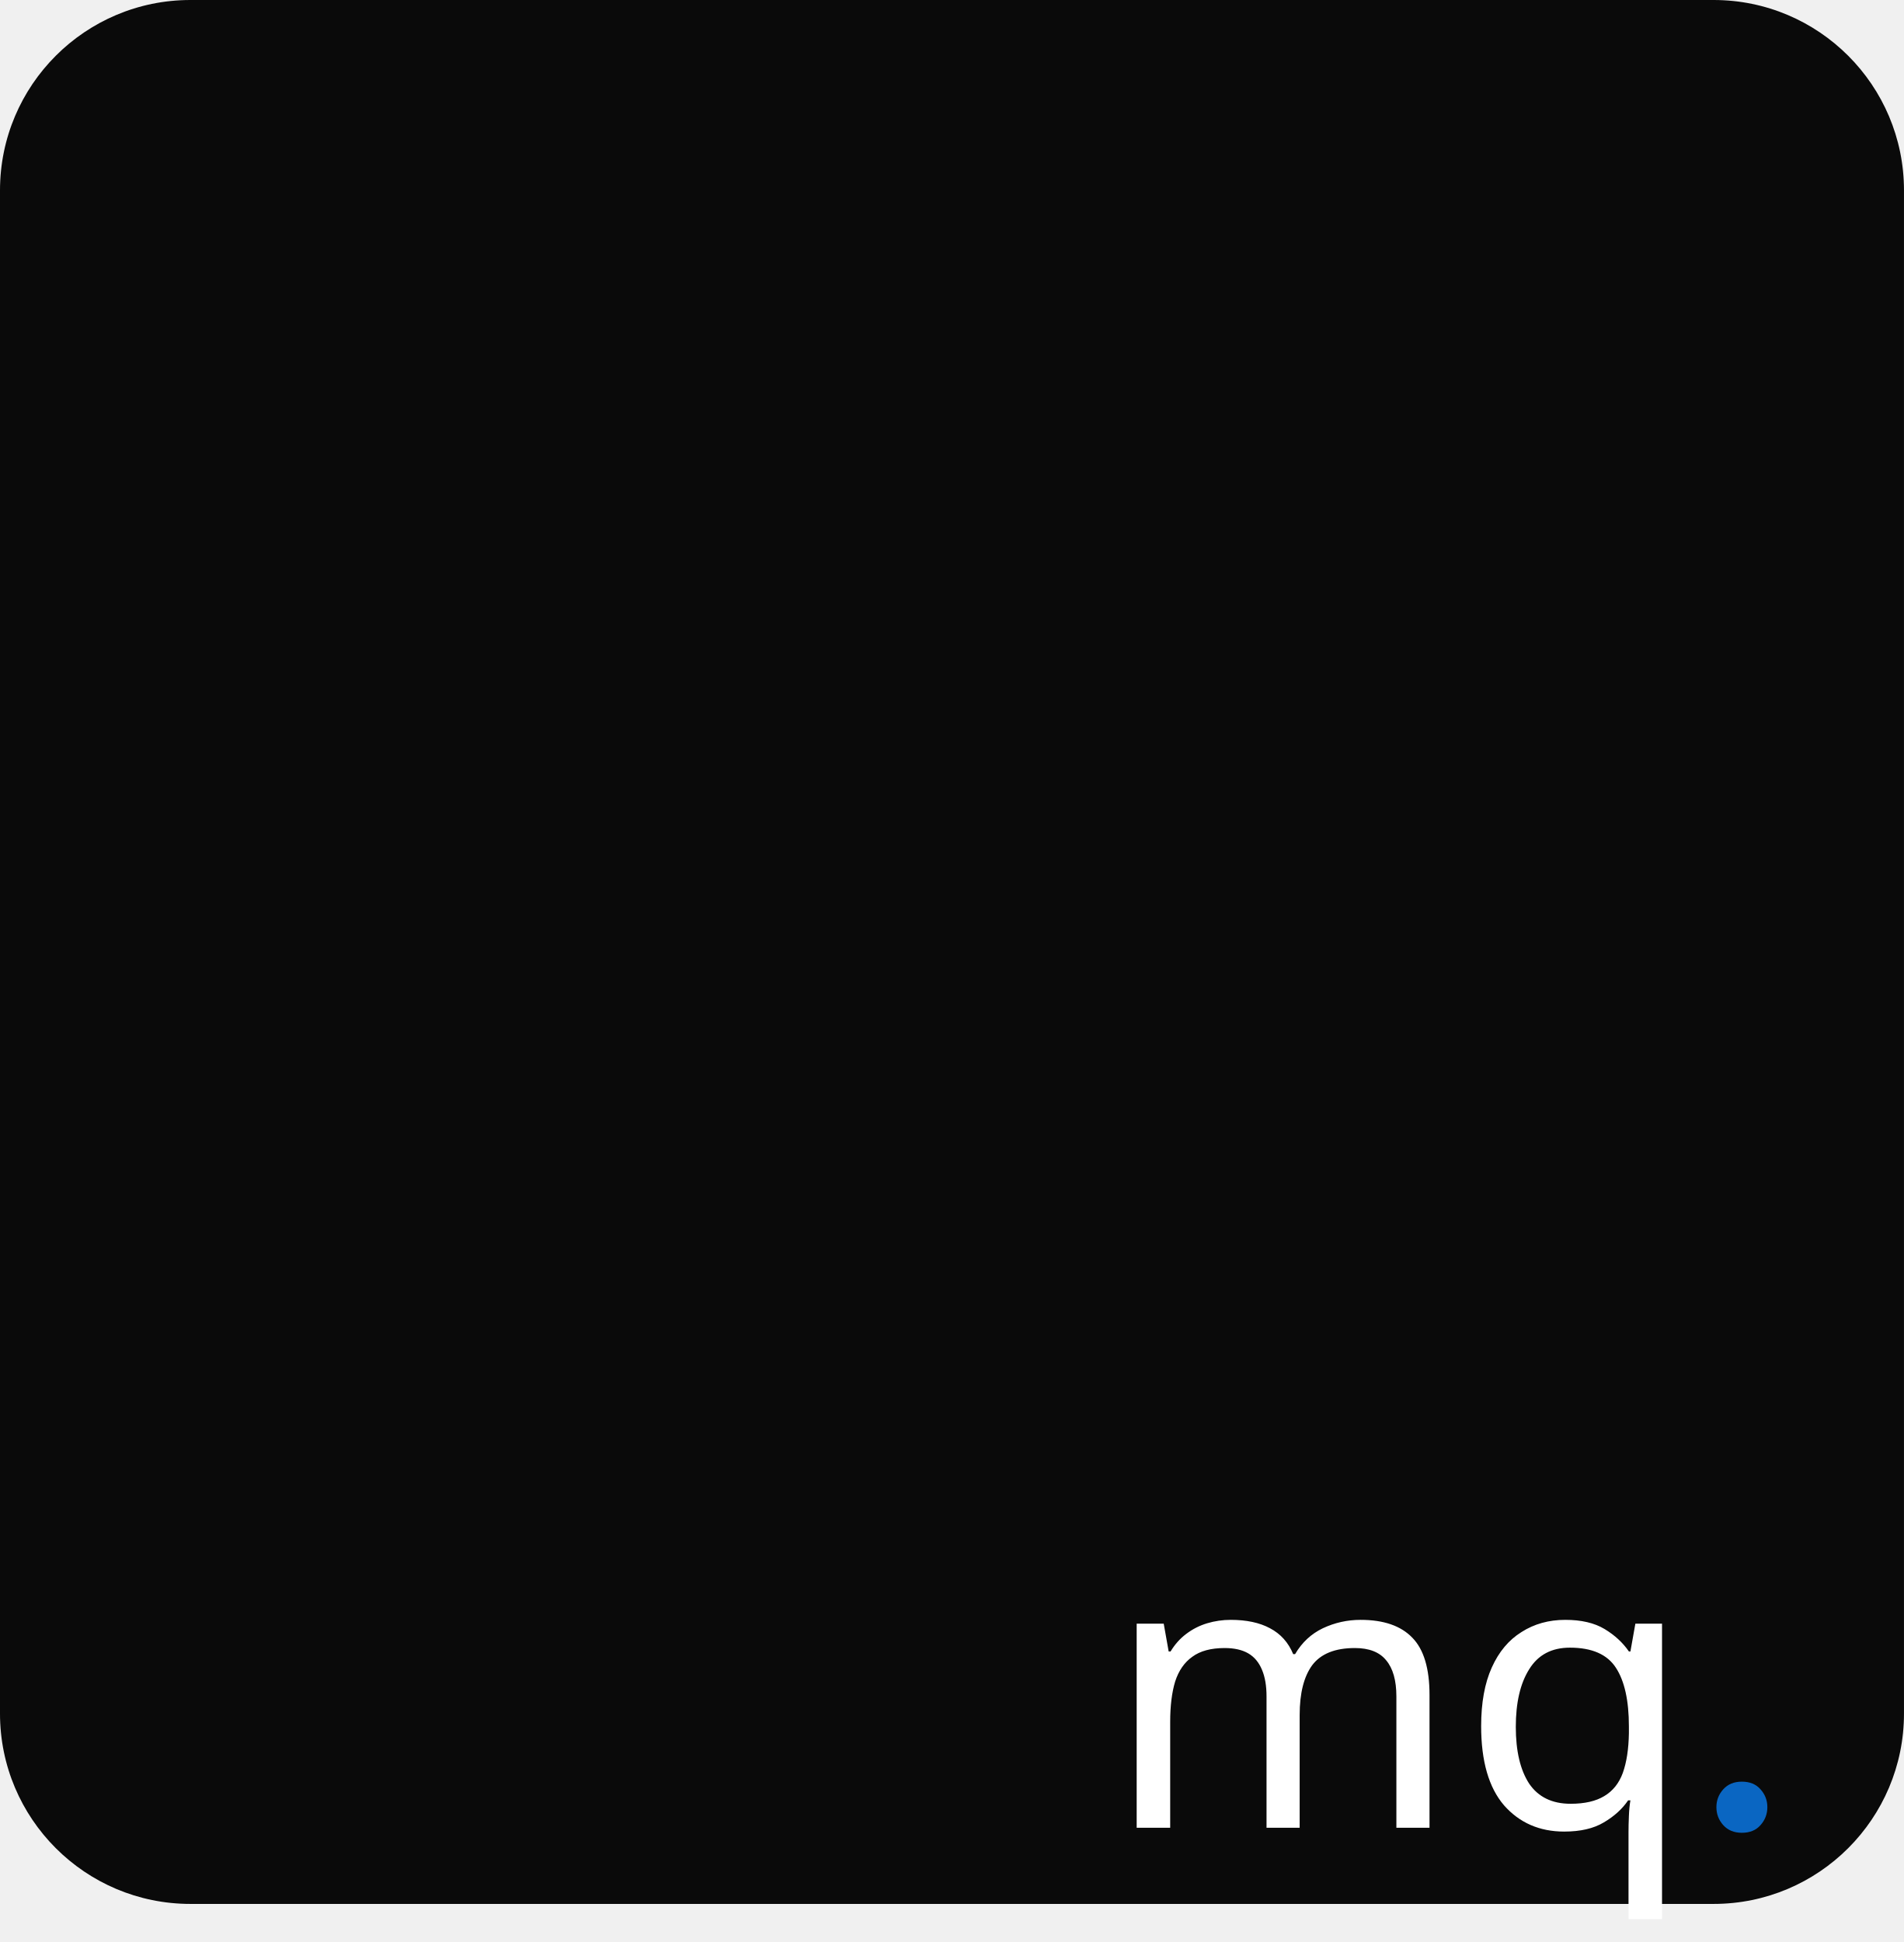
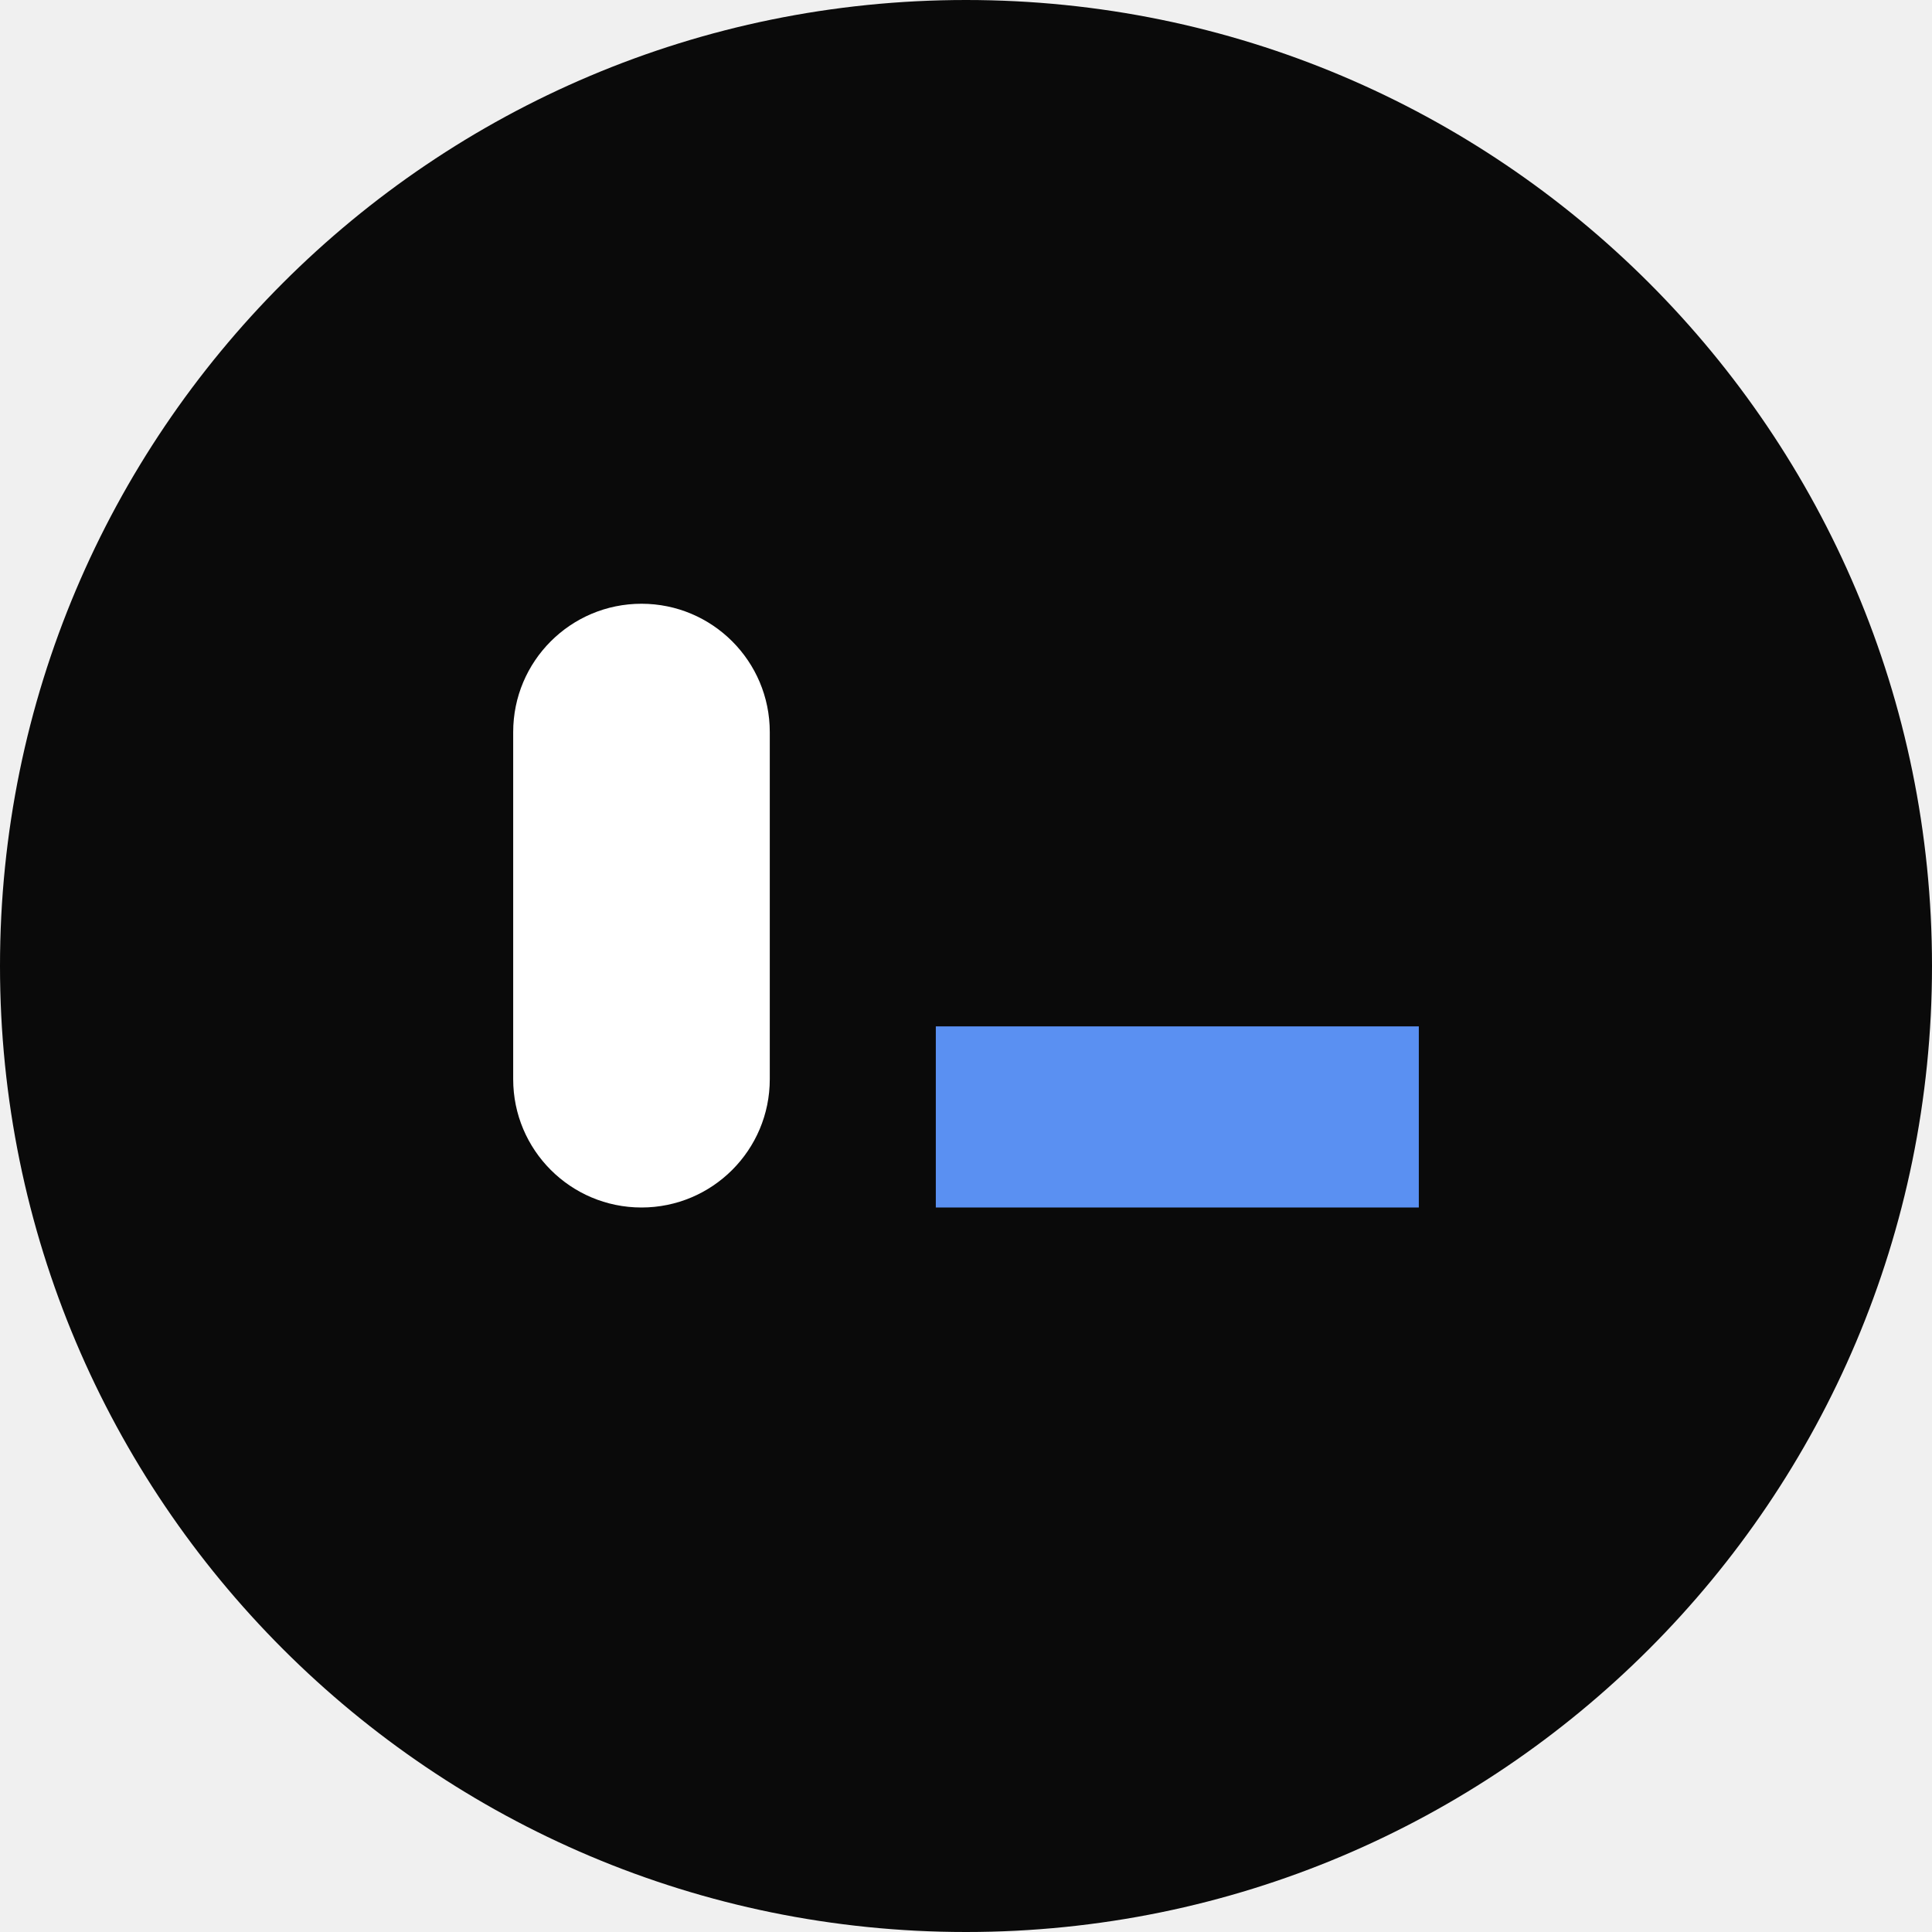
- <svg xmlns="http://www.w3.org/2000/svg" width="50" height="51" viewBox="0 0 50 51" fill="none">
-   <path d="M0 5C0 2.239 2.239 0 5 0H45C47.761 0 50 2.239 50 5V45C50 47.761 47.761 50 45 50H5C2.239 50 0 47.761 0 45V5Z" fill="#0A0A0A" />
-   <path d="M35.73 42.54C36.337 42.54 36.79 42.697 37.09 43.01C37.39 43.317 37.54 43.817 37.54 44.51V48H36.67V44.55C36.67 44.13 36.58 43.813 36.4 43.6C36.227 43.387 35.953 43.28 35.58 43.28C35.06 43.28 34.687 43.43 34.46 43.73C34.24 44.03 34.13 44.467 34.13 45.04V48H33.26V44.55C33.26 44.27 33.22 44.037 33.14 43.85C33.06 43.657 32.94 43.513 32.78 43.42C32.62 43.327 32.413 43.28 32.16 43.28C31.8 43.28 31.517 43.357 31.31 43.51C31.103 43.657 30.953 43.873 30.86 44.16C30.773 44.447 30.73 44.8 30.73 45.22V48H29.85V42.64H30.56L30.69 43.37H30.74C30.853 43.183 30.99 43.03 31.15 42.91C31.317 42.783 31.5 42.69 31.7 42.63C31.9 42.57 32.107 42.54 32.32 42.54C32.733 42.54 33.077 42.613 33.35 42.76C33.63 42.907 33.833 43.133 33.96 43.44H34.01C34.19 43.133 34.433 42.907 34.74 42.76C35.053 42.613 35.383 42.54 35.73 42.54ZM42.766 48.11C42.766 47.99 42.769 47.85 42.776 47.69C42.782 47.53 42.796 47.393 42.816 47.28H42.756C42.602 47.507 42.389 47.7 42.116 47.86C41.849 48.02 41.502 48.1 41.076 48.1C40.429 48.1 39.902 47.87 39.496 47.41C39.096 46.943 38.896 46.25 38.896 45.33C38.896 44.717 38.989 44.203 39.176 43.79C39.362 43.377 39.622 43.067 39.956 42.86C40.289 42.647 40.672 42.54 41.106 42.54C41.526 42.54 41.869 42.62 42.136 42.78C42.402 42.94 42.616 43.137 42.776 43.37H42.816L42.946 42.64H43.646V50.4H42.766V48.11ZM41.246 47.37C41.612 47.37 41.906 47.303 42.126 47.17C42.352 47.037 42.516 46.833 42.616 46.56C42.716 46.28 42.769 45.933 42.776 45.52V45.34C42.776 44.66 42.662 44.147 42.436 43.8C42.209 43.447 41.806 43.27 41.226 43.27C40.746 43.27 40.389 43.46 40.156 43.84C39.922 44.213 39.806 44.717 39.806 45.35C39.806 45.983 39.922 46.48 40.156 46.84C40.396 47.193 40.759 47.37 41.246 47.37Z" fill="white" />
-   <path d="M46.412 47.458C46.412 47.64 46.352 47.798 46.231 47.932C46.114 48.065 45.952 48.132 45.743 48.132C45.538 48.132 45.375 48.065 45.255 47.932C45.134 47.798 45.074 47.64 45.074 47.458C45.074 47.279 45.134 47.123 45.255 46.989C45.375 46.856 45.538 46.789 45.743 46.789C45.952 46.789 46.114 46.856 46.231 46.989C46.352 47.123 46.412 47.279 46.412 47.458Z" fill="#0A66C2" />
+ <svg xmlns="http://www.w3.org/2000/svg" width="64" height="64" viewBox="0 0 64 64" fill="none">
+   <circle cx="32" cy="32" r="32" fill="#0a0a0a" />
+   <rect x="17" y="20" width="8.5" height="20" rx="4.25" fill="#ffffff" />
+   <rect x="31" y="34" width="16" height="6" fill="#5A90F2" />
</svg>
